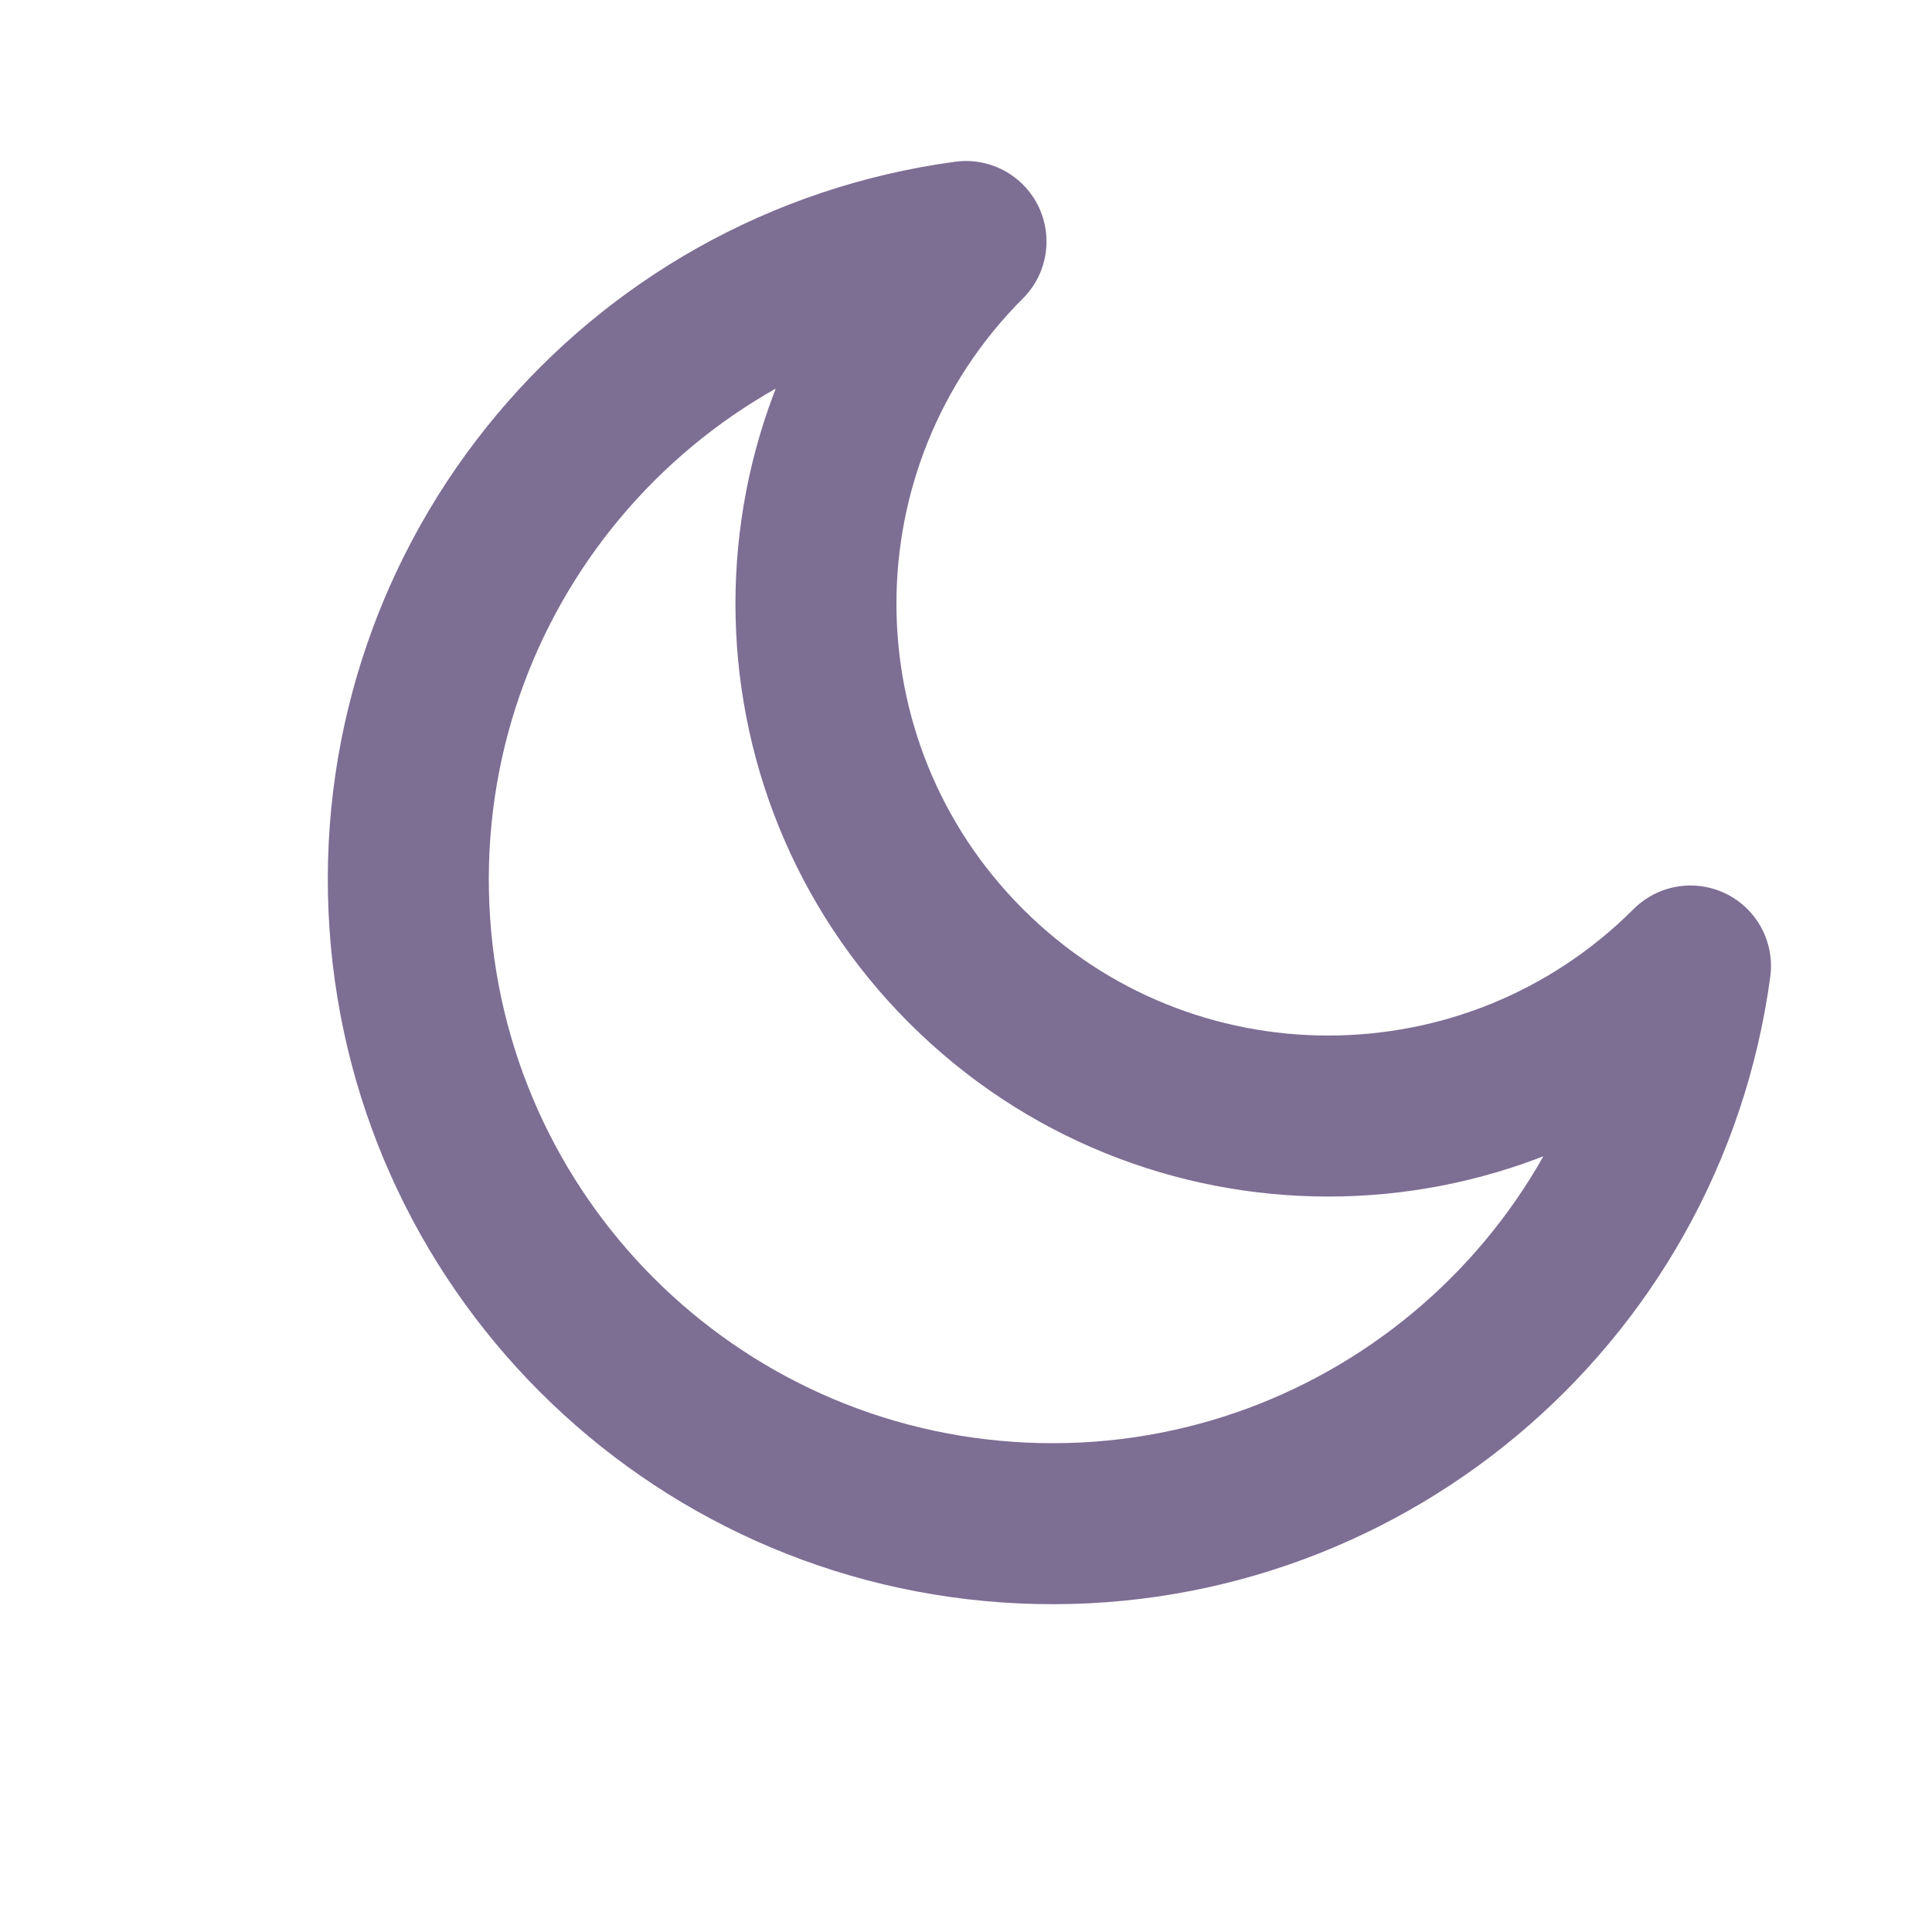
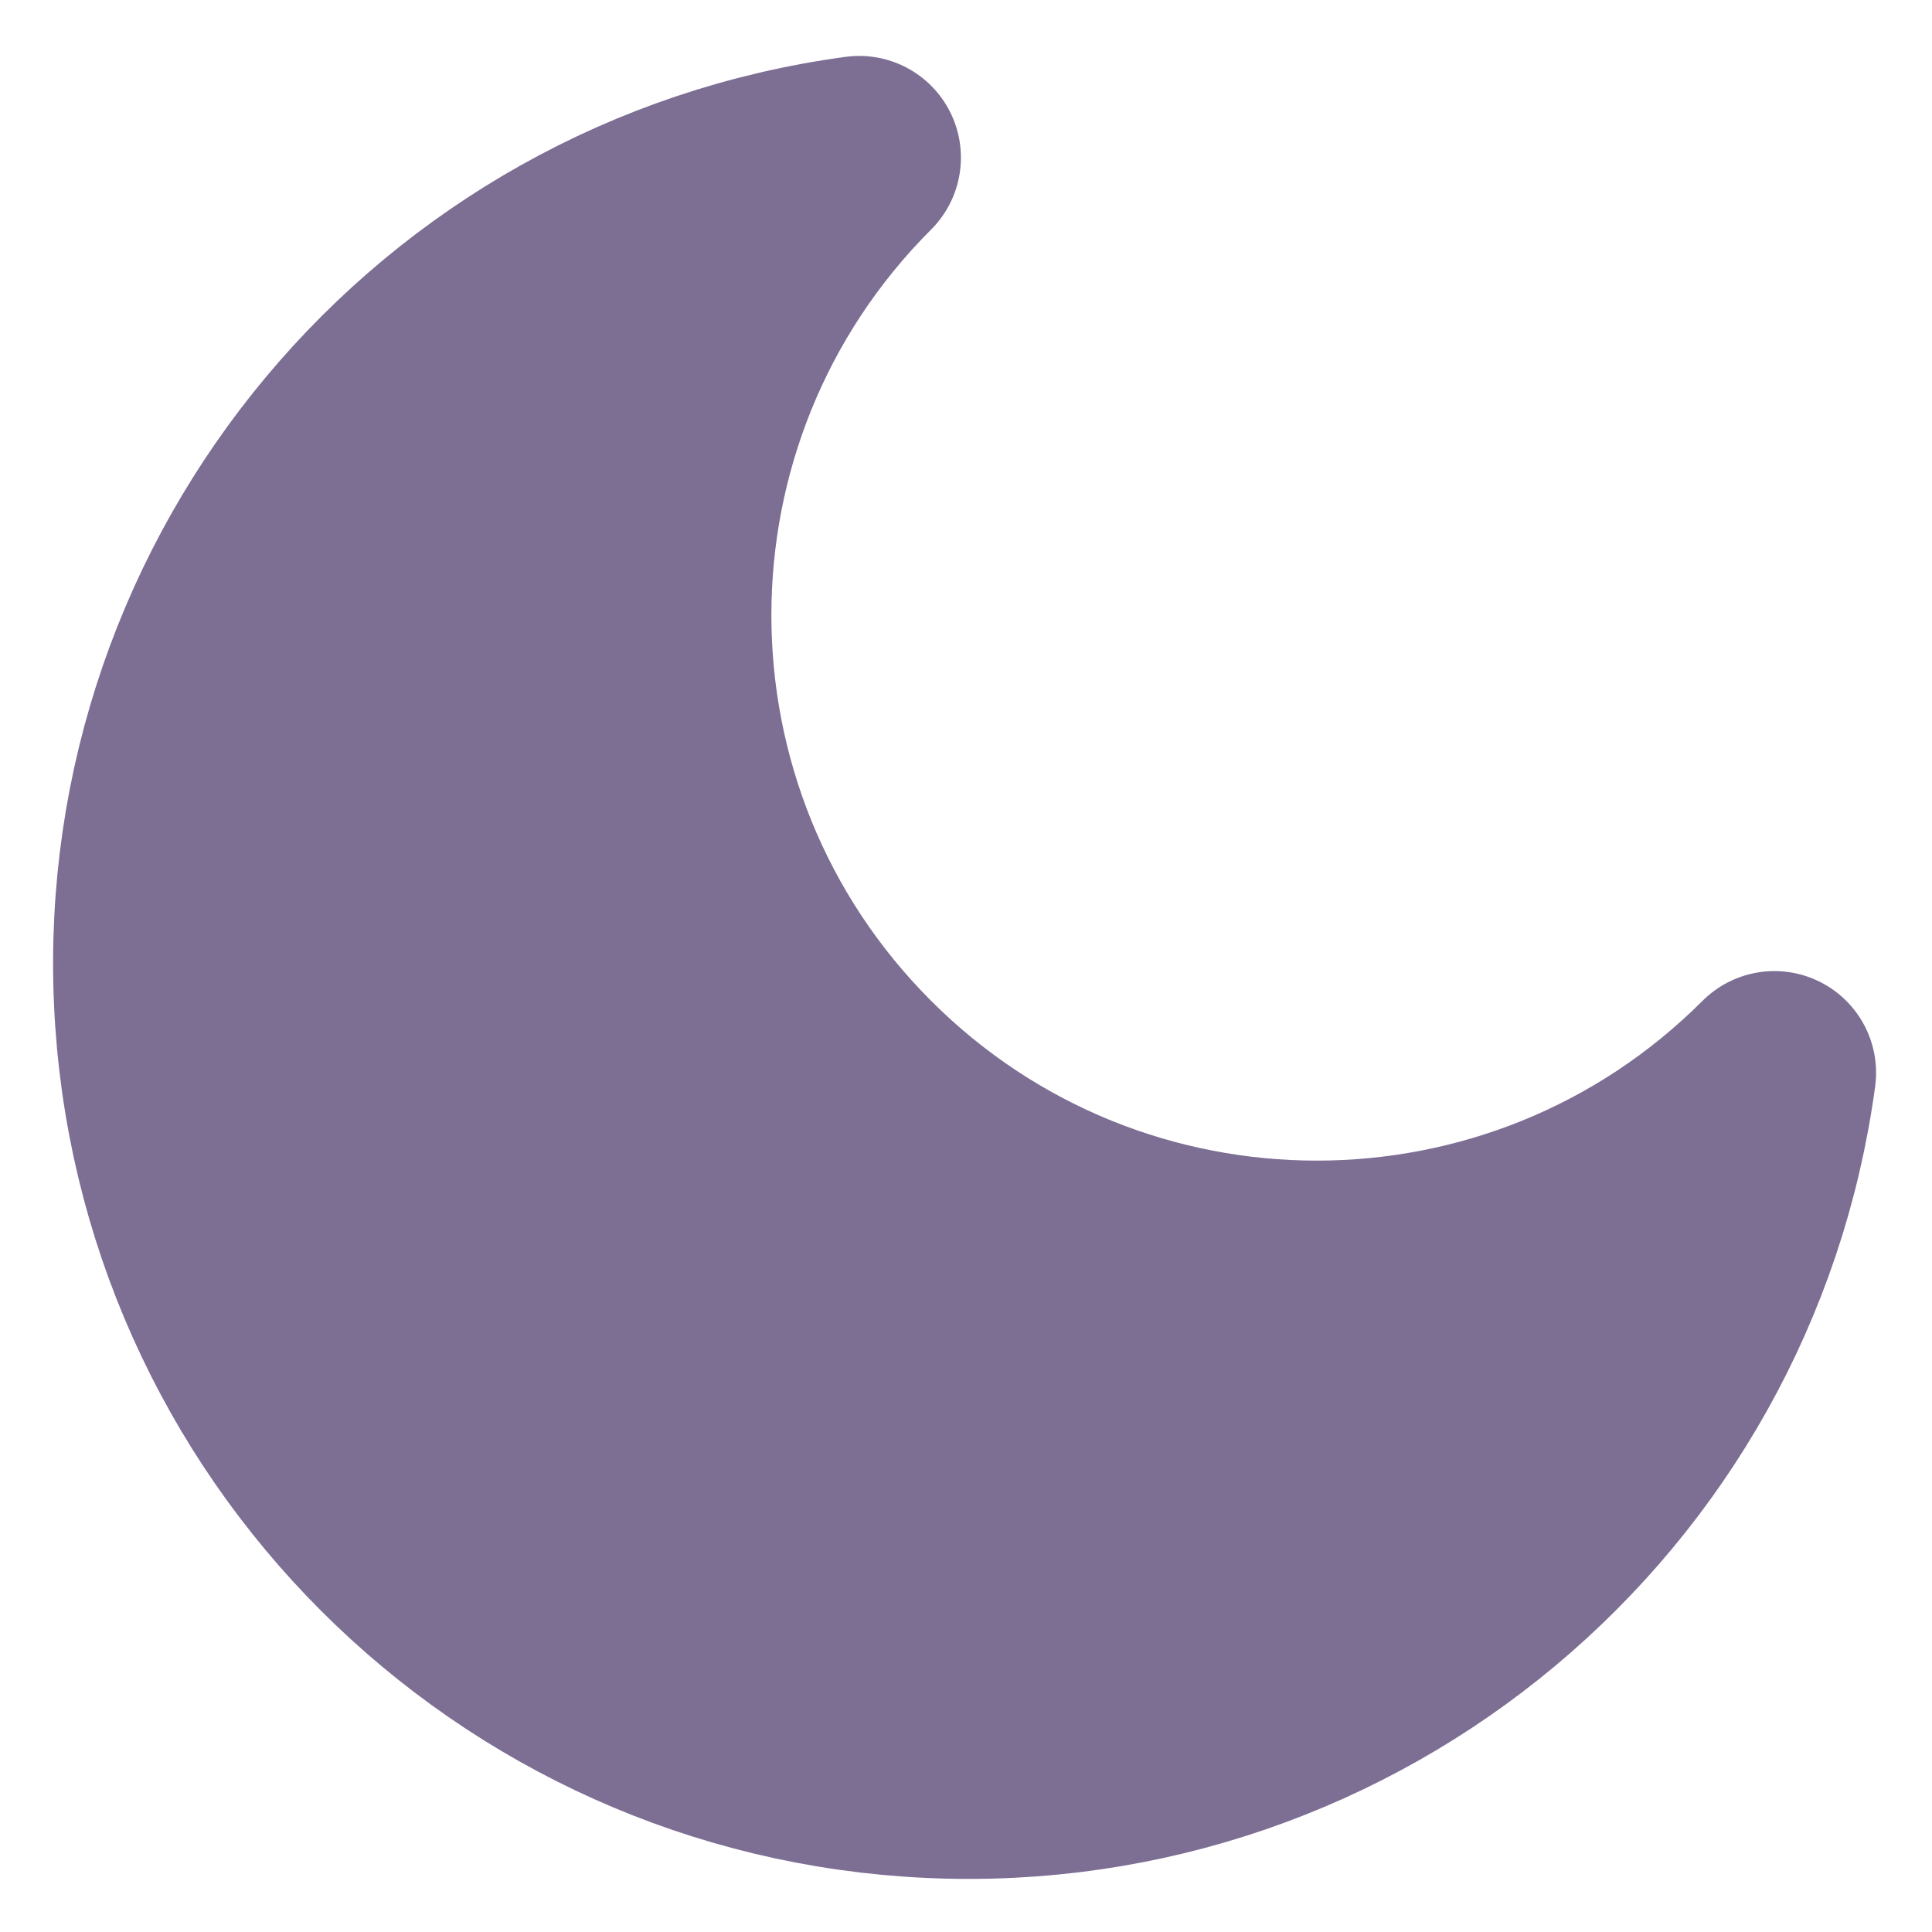
- <svg xmlns="http://www.w3.org/2000/svg" width="20" height="20" viewBox="0 0 24 24" fill="none" stroke="#7D6E94" stroke-width="2" stroke-linecap="round" stroke-linejoin="round">
-   <path d="M12 3a6 6 0 1 0 9 9 8 8 0 1 1-9-9Z" />
+ <svg xmlns="http://www.w3.org/2000/svg" width="24" height="24" viewBox="0 0 19 19" fill="#7D6E94" stroke="#7D6E94" stroke-width="2" stroke-linecap="round" stroke-linejoin="round">
+   <g transform="translate(-3.55,-1.45)">
+     <path d="M12 3a6 6 0 1 0 9 9 8 8 0 1 1-9-9Z" />
+   </g>
</svg>
